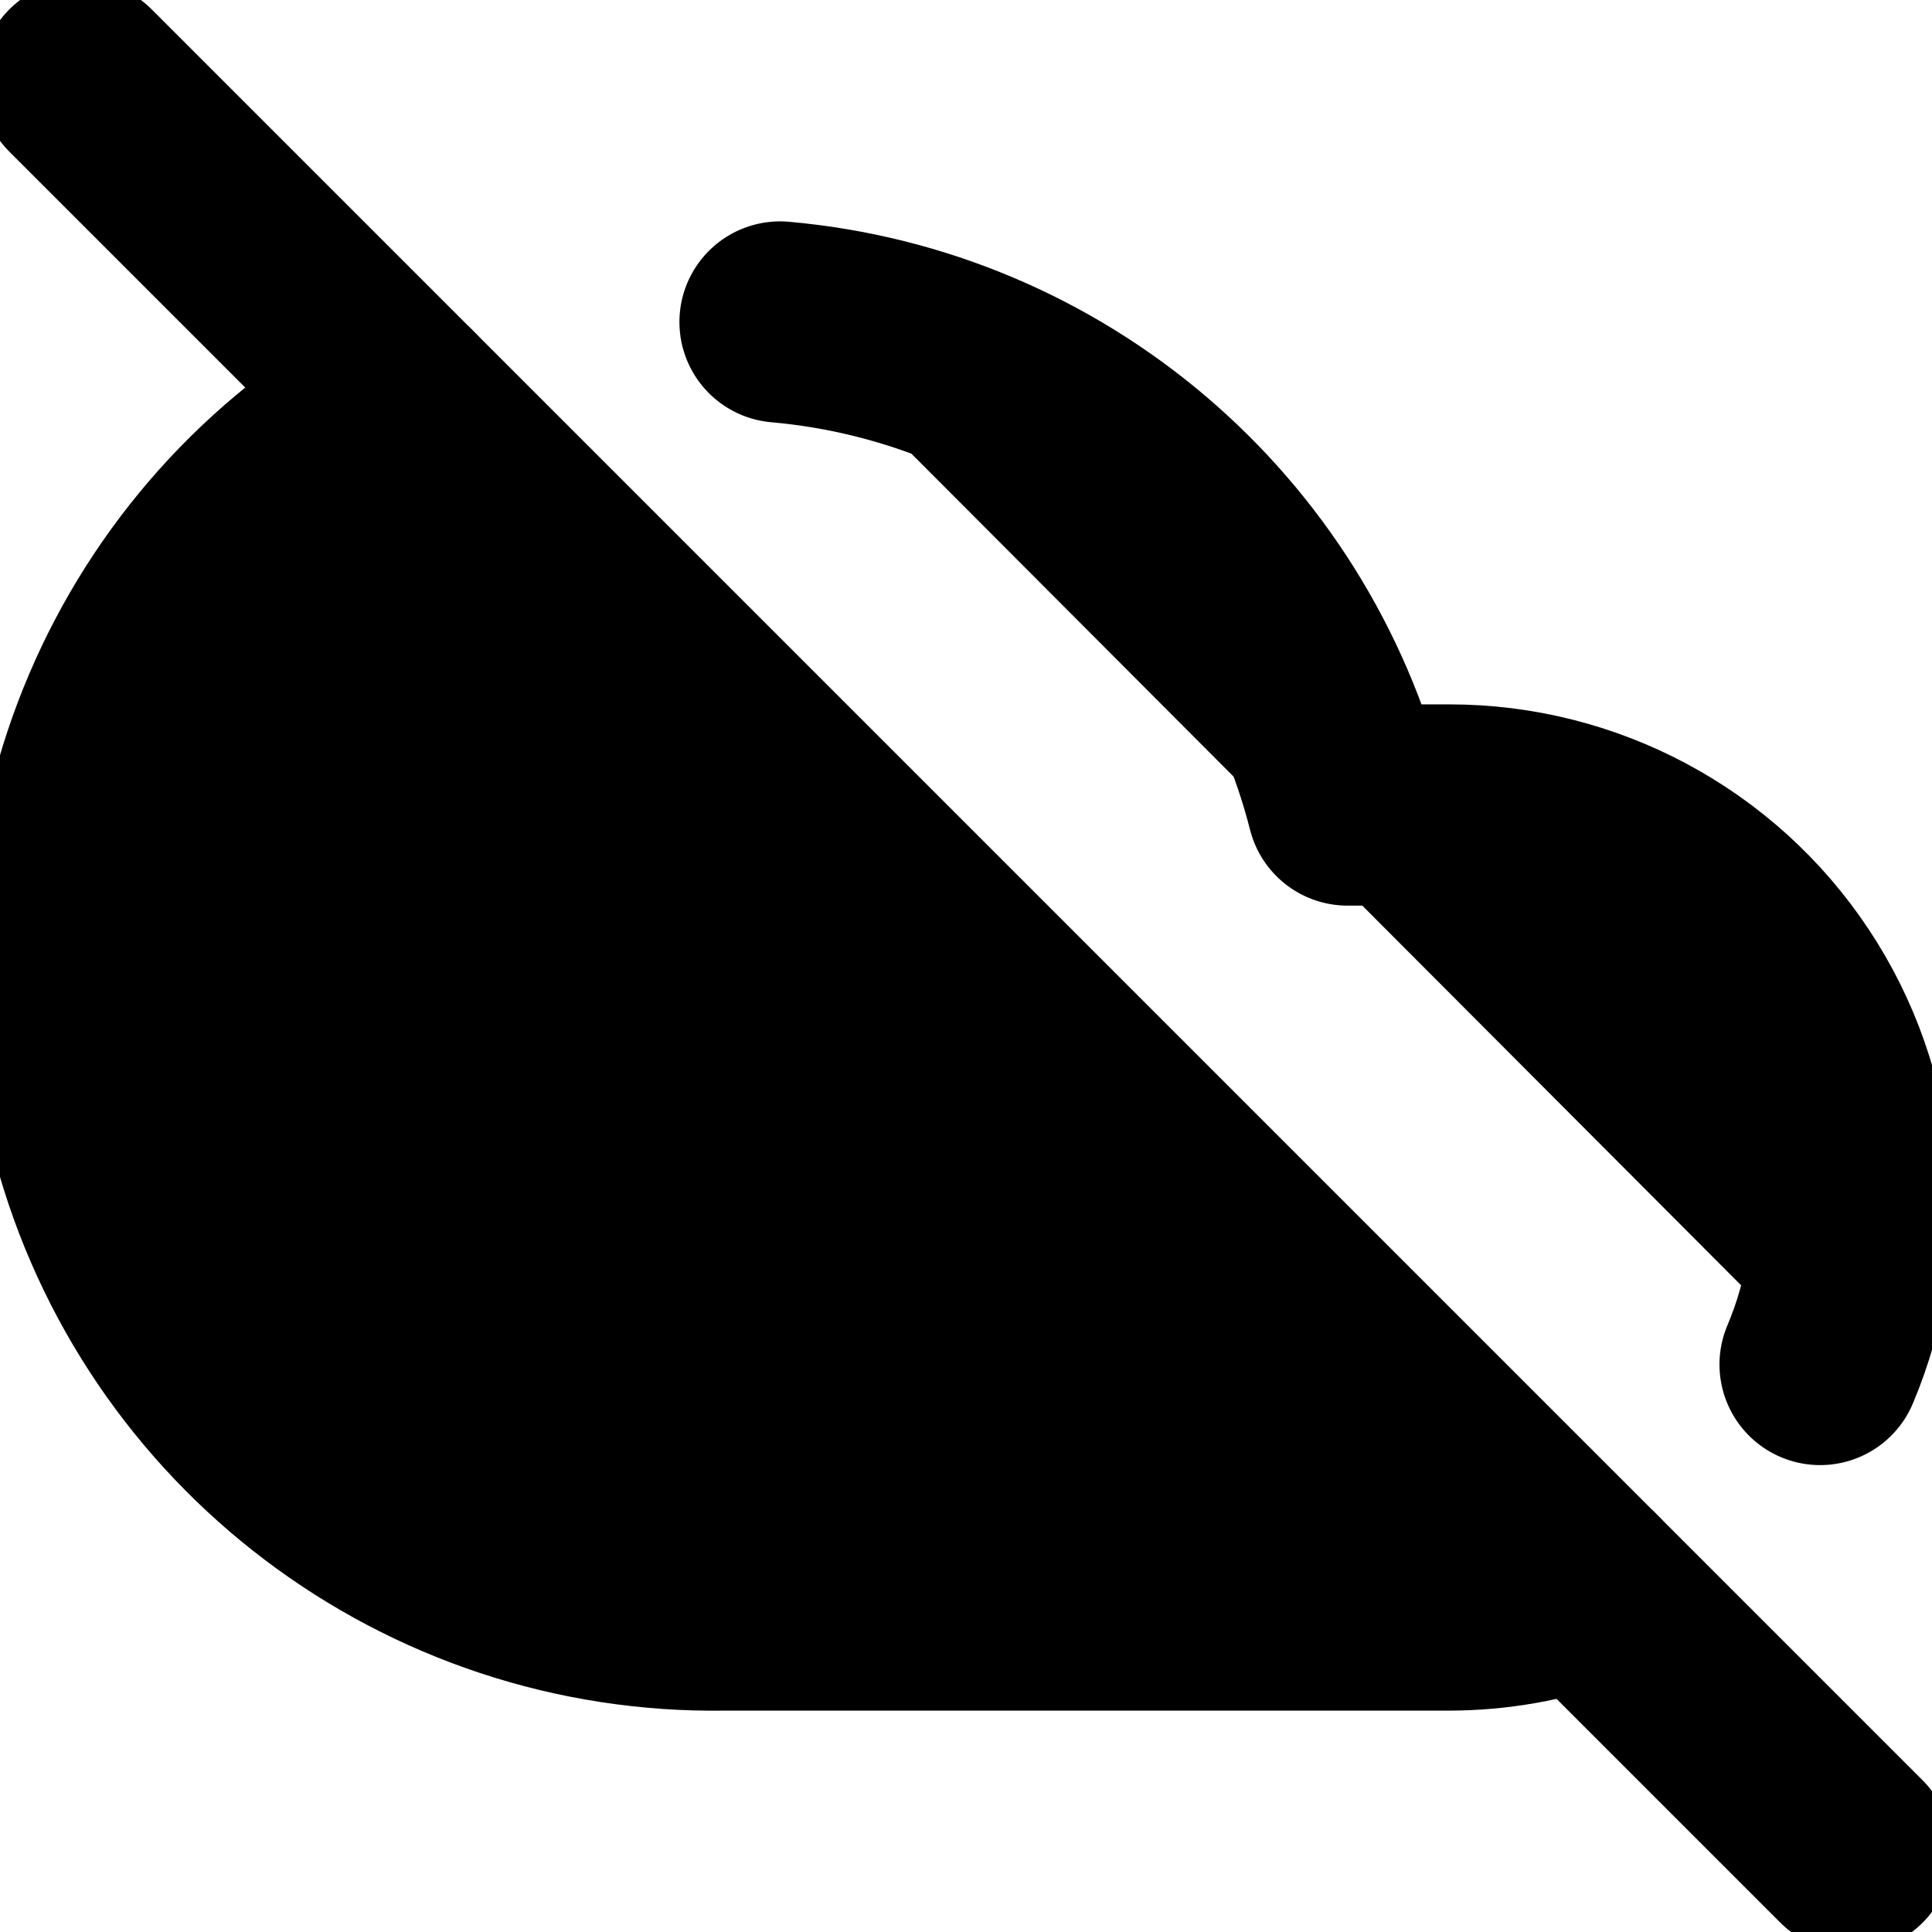
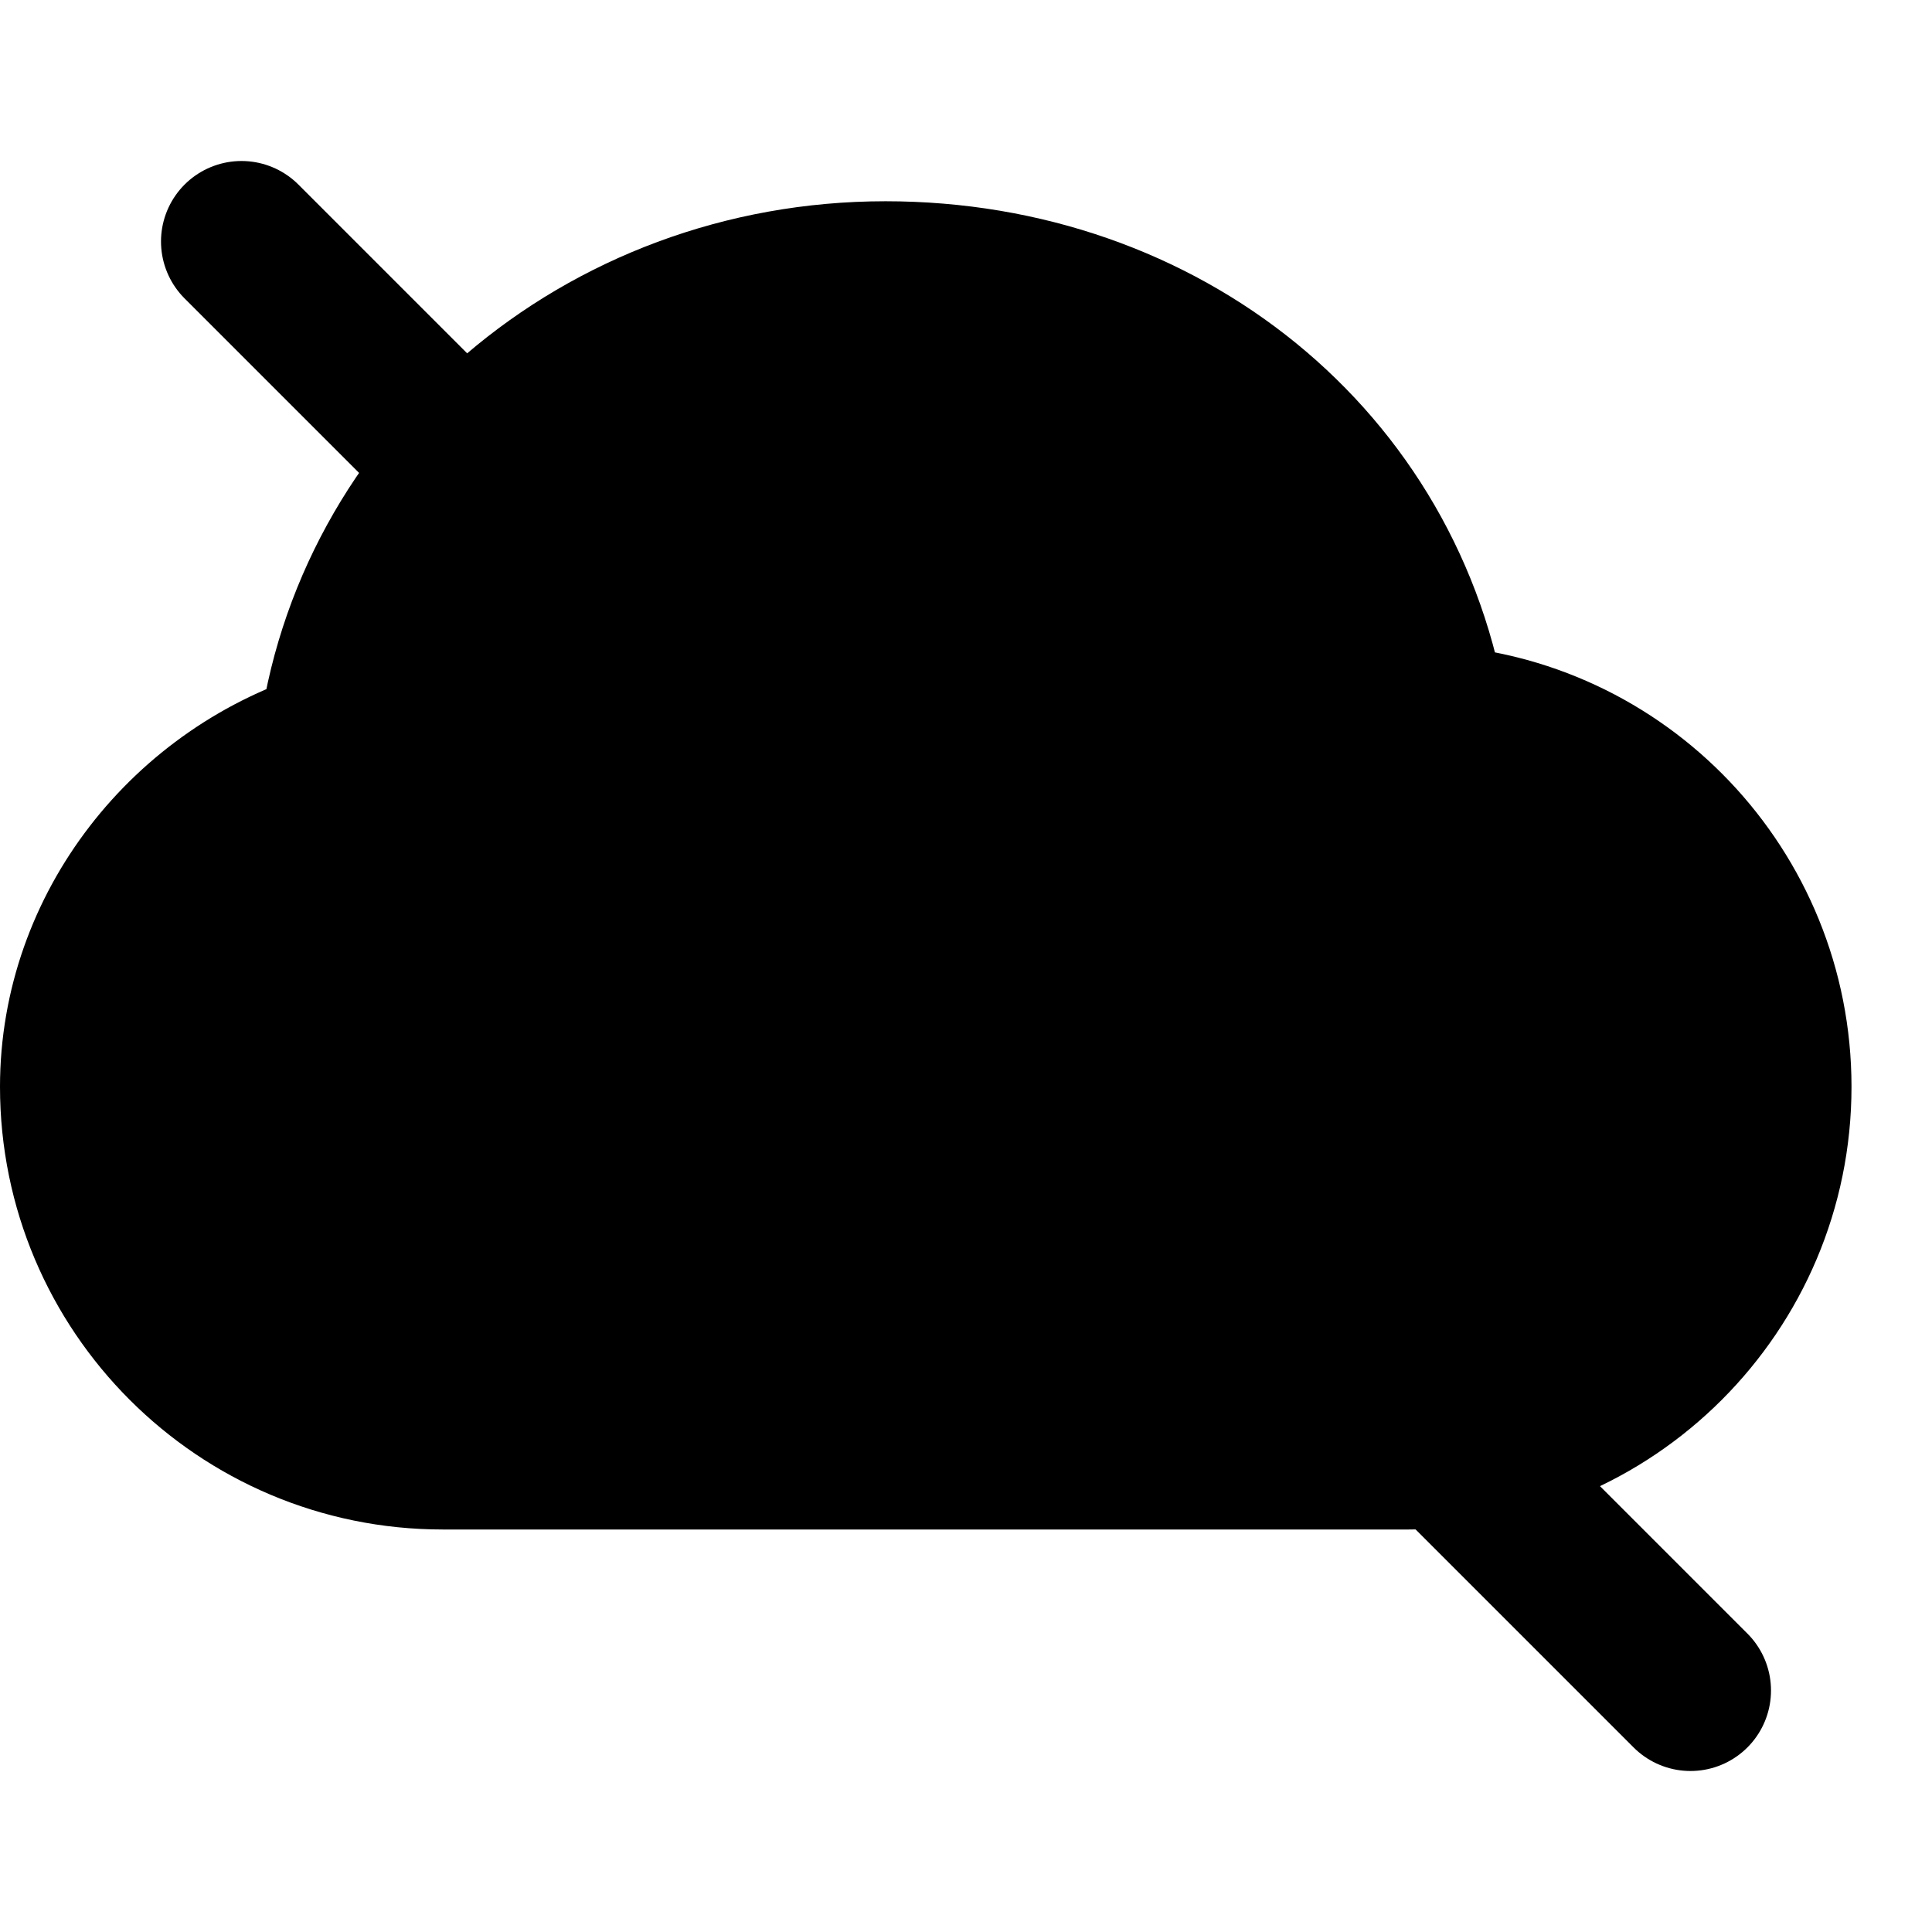
<svg xmlns="http://www.w3.org/2000/svg" width="24" height="24" viewBox="0 0 24 24" fill="none">
-   <path d="M5 5a8 8 0 0 0 4 15h9a5 5 0 0 0 1.7-.3" fill="black" stroke="black" stroke-width="2.5" stroke-linecap="round" stroke-linejoin="round" />
-   <path d="M22.61 16.95A5 5 0 0 0 18 10h-1.26a8 8 0 0 0-7.05-6" fill="black" stroke="black" stroke-width="2.5" stroke-linecap="round" stroke-linejoin="round" />
-   <line x1="1" y1="1" x2="23" y2="23" stroke="black" stroke-width="2.5" stroke-linecap="round" stroke-linejoin="round" />
+   <path d="M7 18H17.5C19.985 18 22 15.985 22 13.5C22 11.093 20.113 9.124 17.738 9.008C17.237 5.768 14.436 3.5 11 3.5C7.5 3.5 4.6 6 4.2 9.3C2.35 9.85 1 11.55 1 13.5C1 15.985 3.015 18 5.5 18H7Z" fill="black" stroke-width="2" stroke-linecap="round" stroke-linejoin="round" stroke="black" />
+   <path d="M3 3L21 21" stroke-width="2" stroke-linecap="round" stroke="black" />
</svg>
